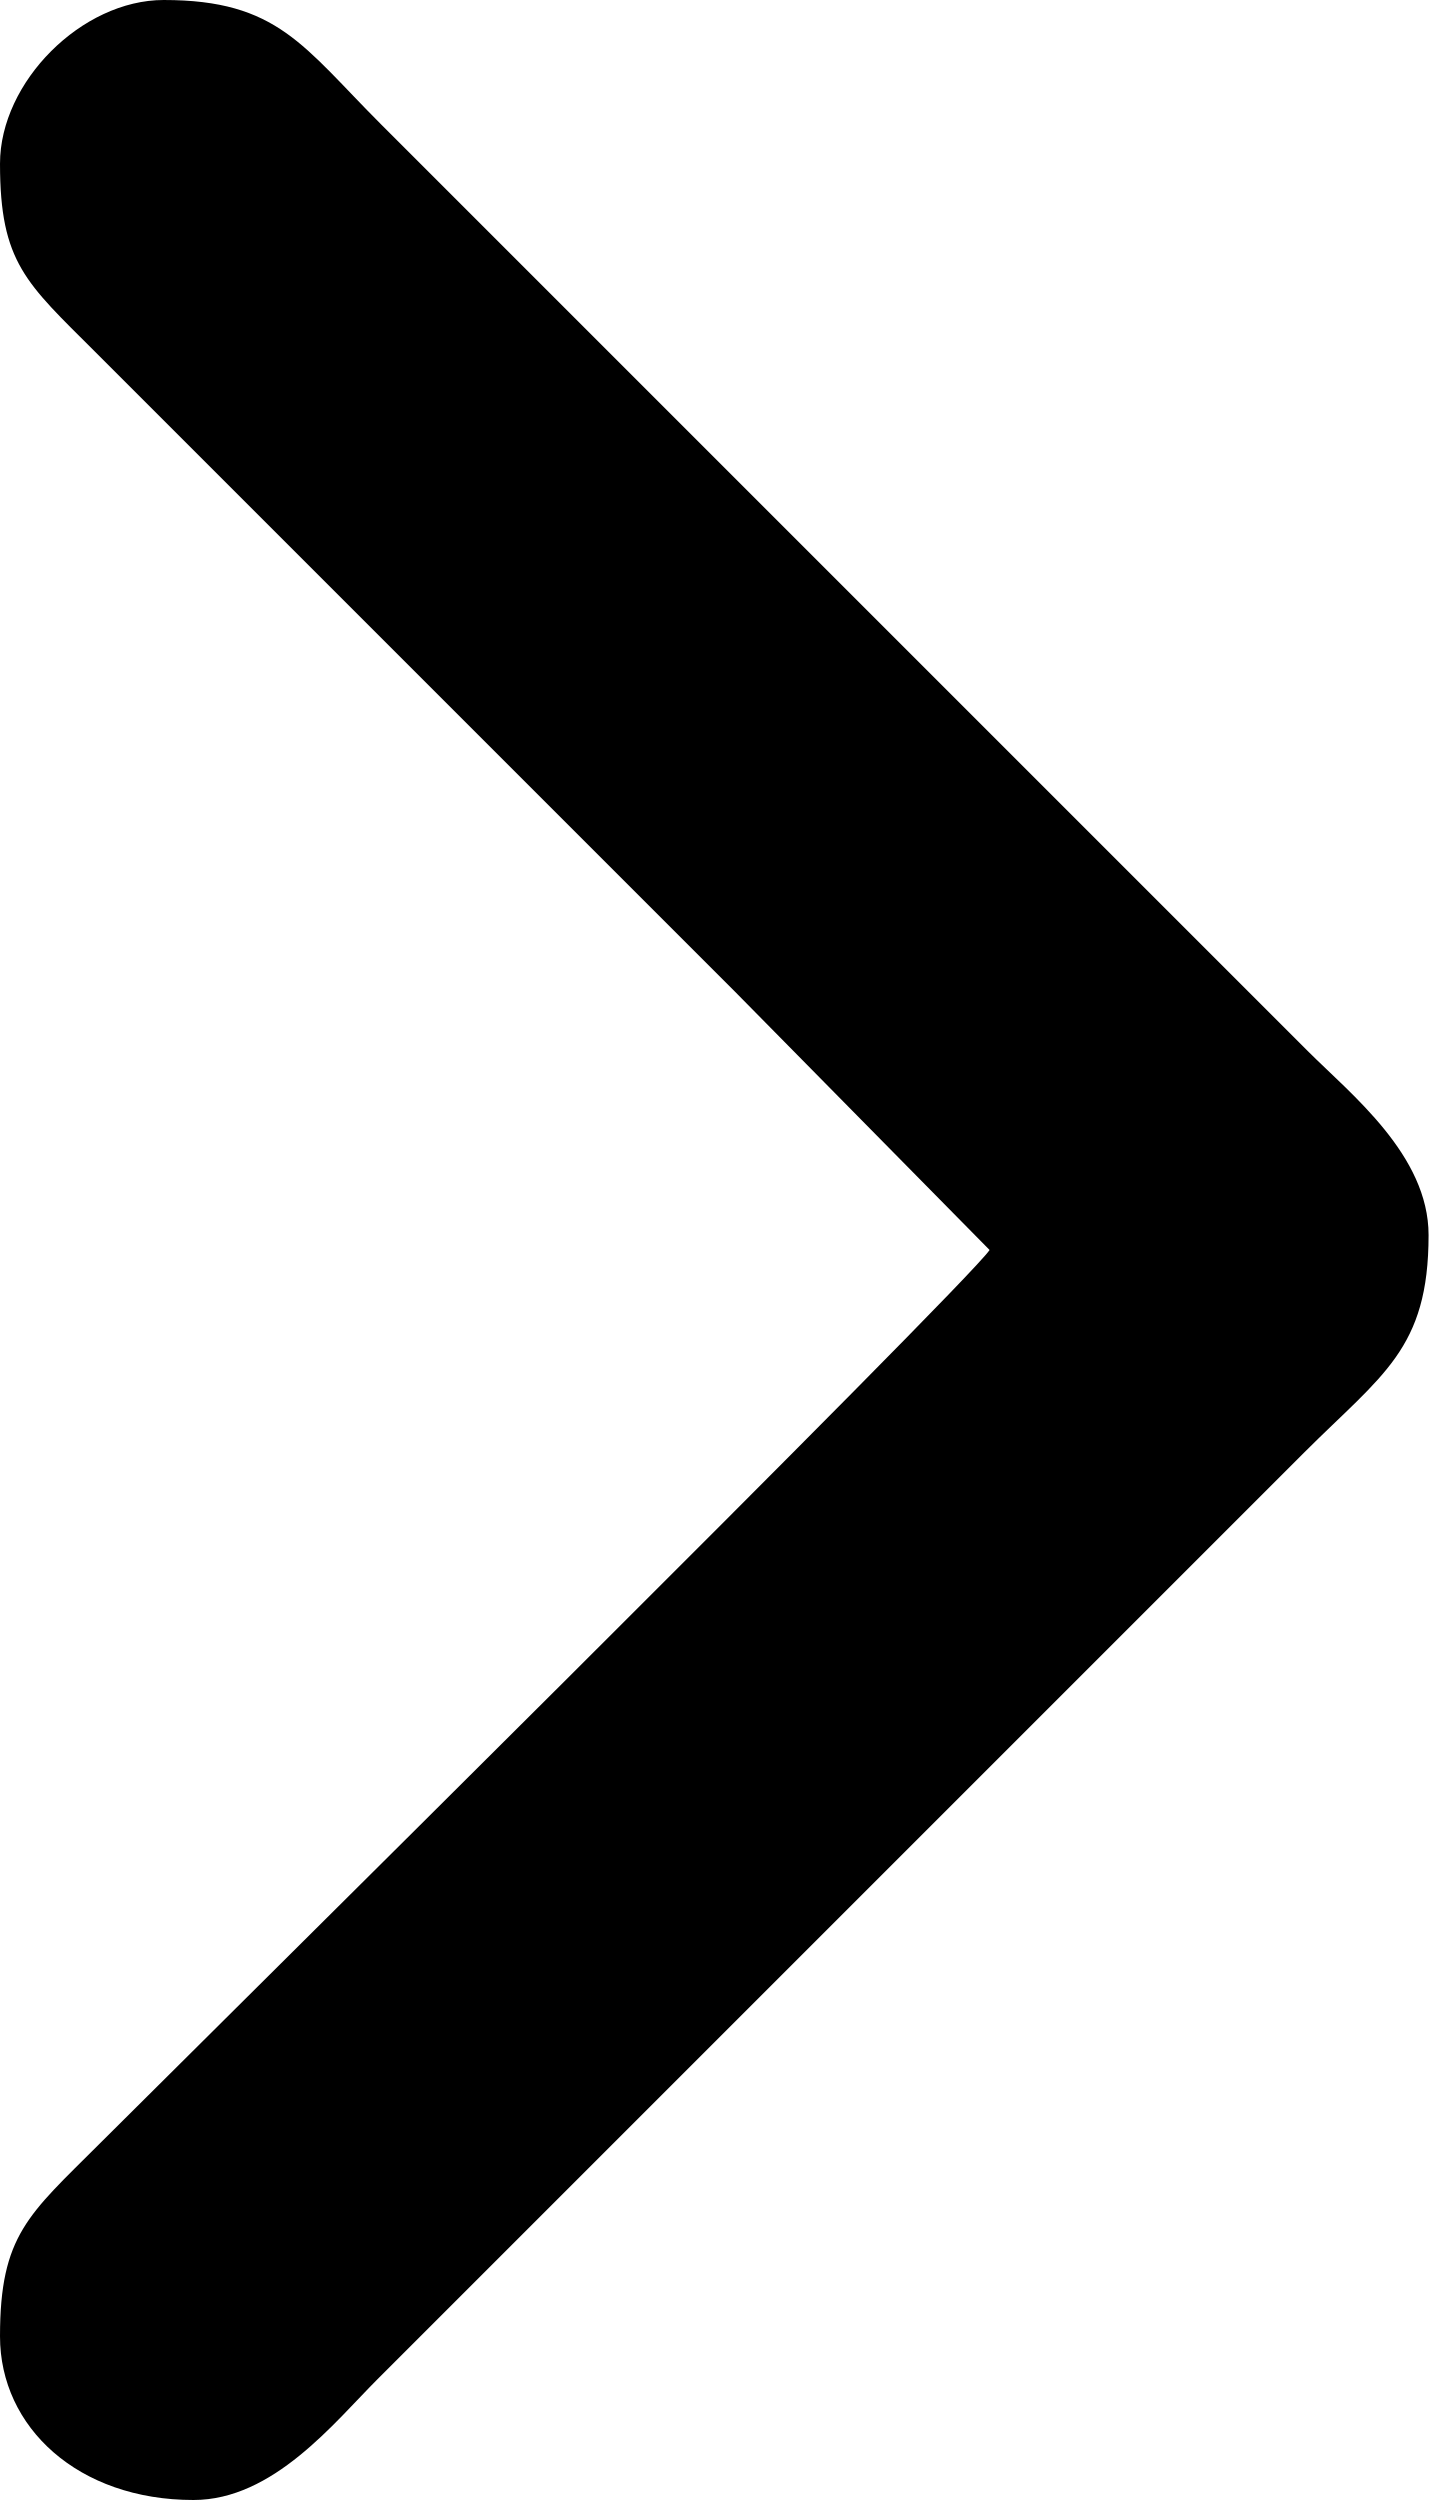
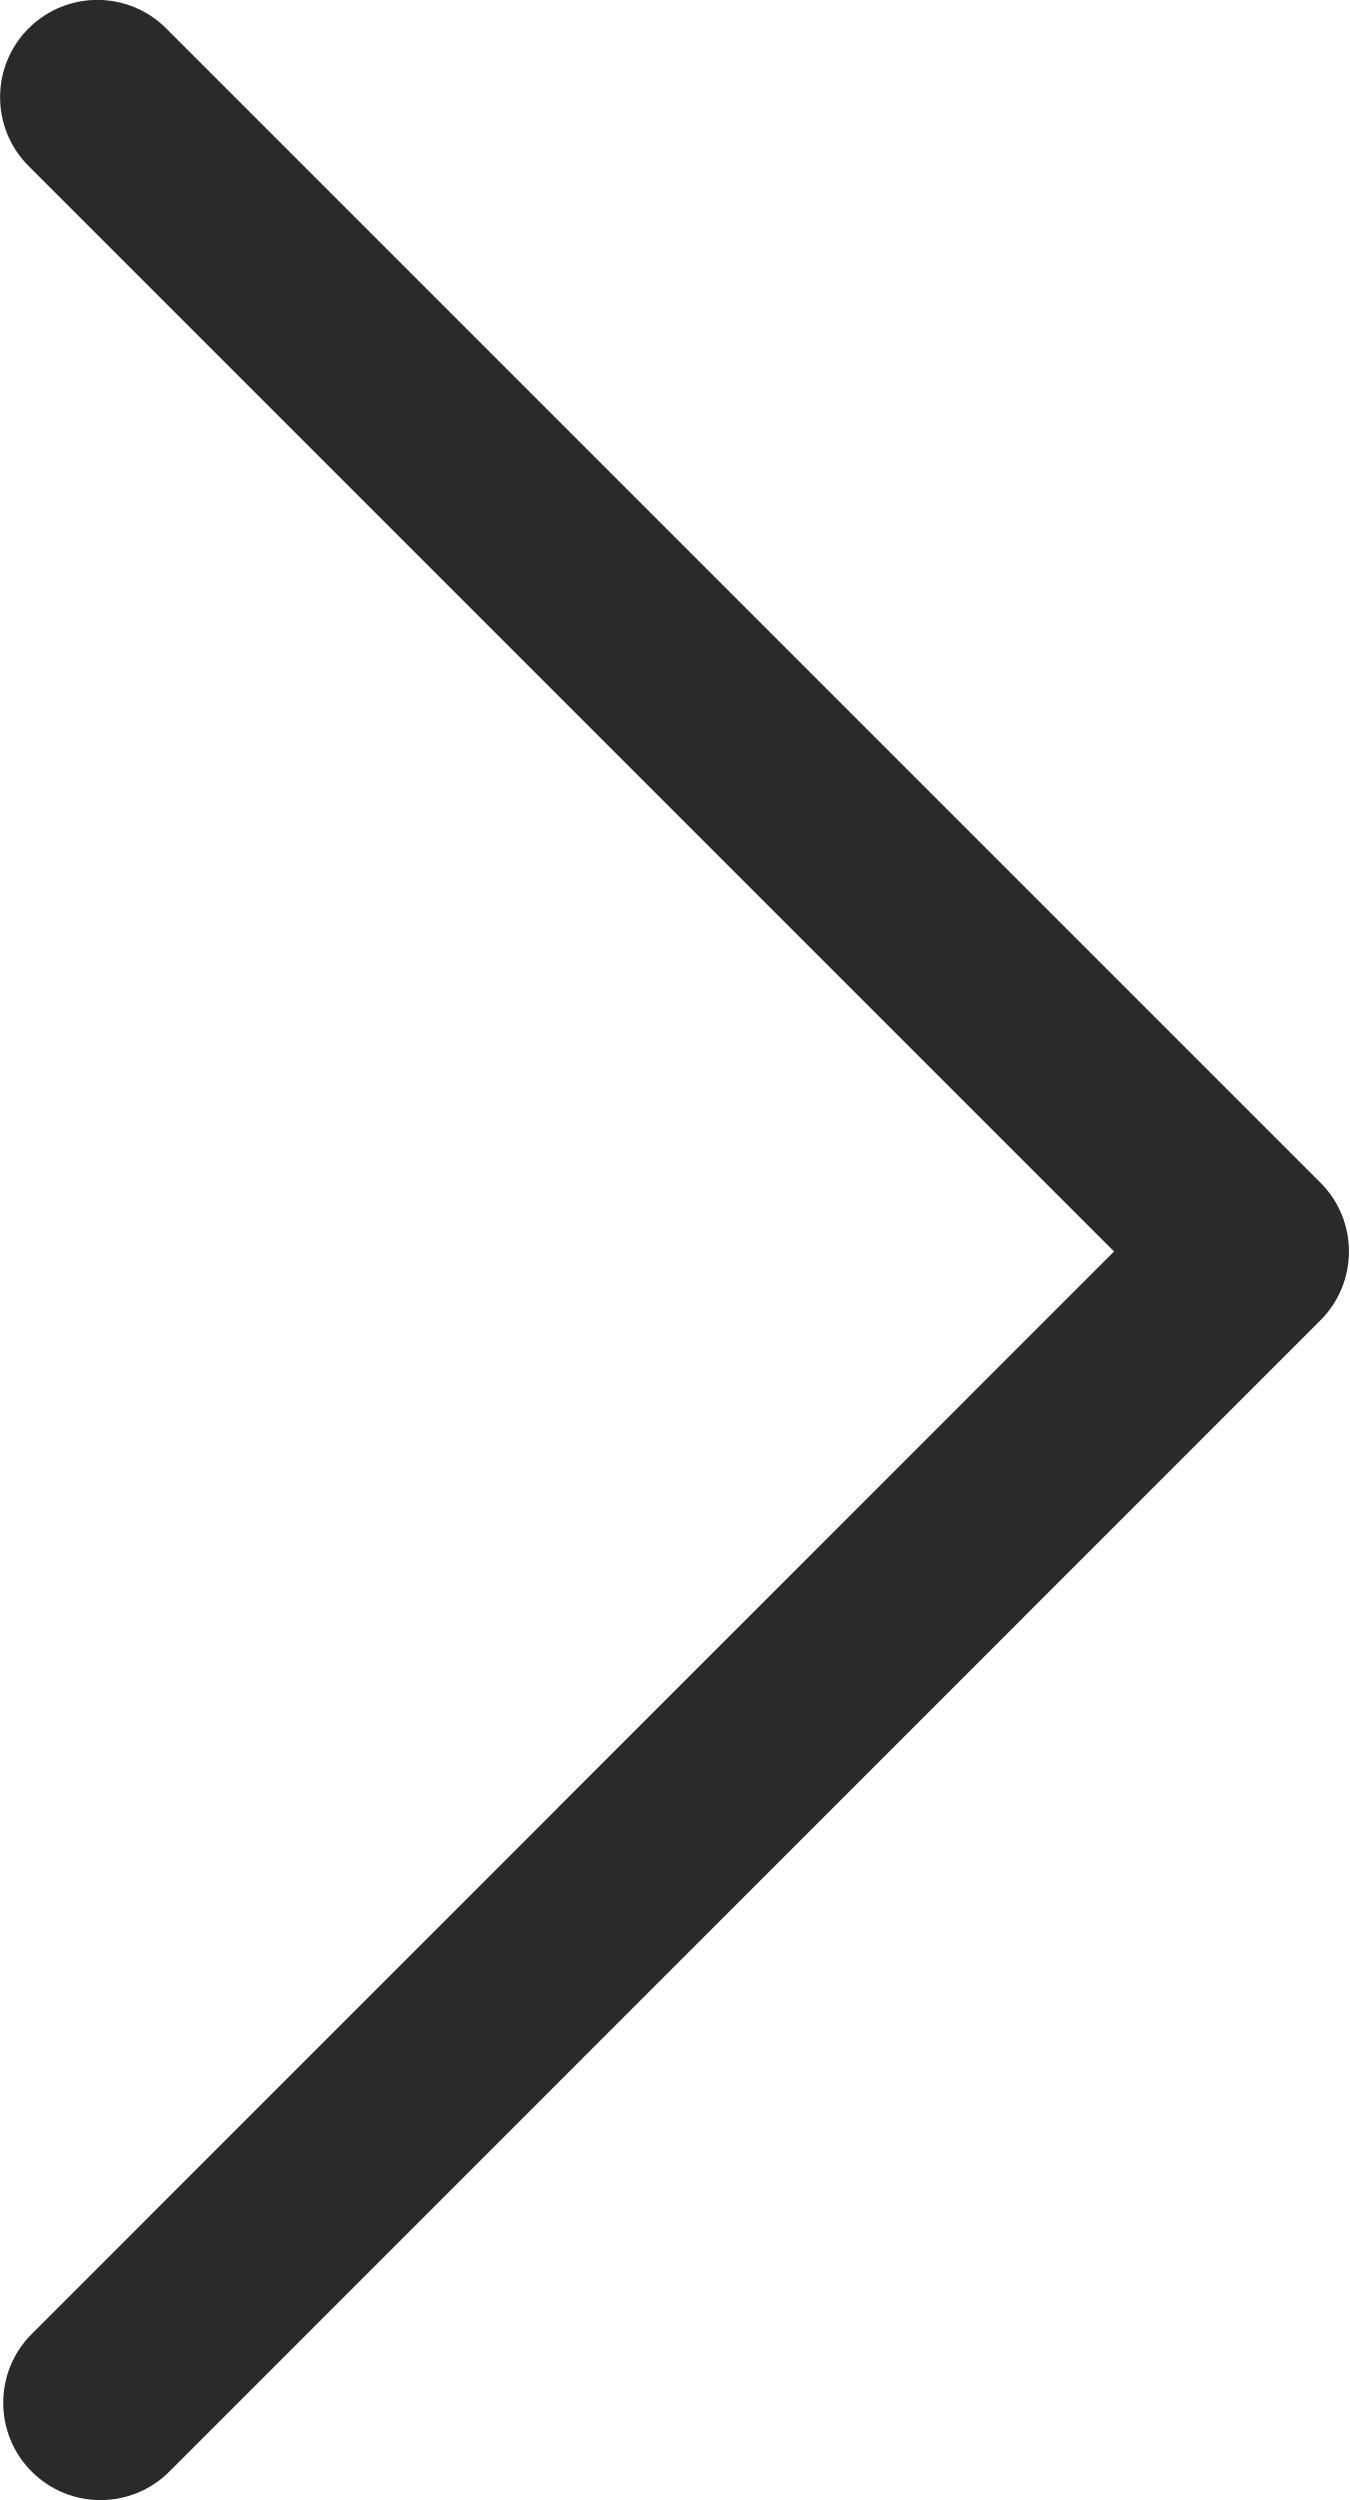
- <svg xmlns="http://www.w3.org/2000/svg" xml:space="preserve" width="50.794mm" height="88.889mm" version="1.1" style="shape-rendering:geometricPrecision; text-rendering:geometricPrecision; image-rendering:optimizeQuality; fill-rule:evenodd; clip-rule:evenodd" viewBox="0 0 77079.05 134888.33">
+ <svg xmlns="http://www.w3.org/2000/svg" xml:space="preserve" width="1.734mm" height="3.213mm" version="1.1" style="shape-rendering:geometricPrecision; text-rendering:geometricPrecision; image-rendering:optimizeQuality; fill-rule:evenodd; clip-rule:evenodd" viewBox="0 0 77.43 143.51">
  <defs>
    <style type="text/css">
   
-     .fil0 {fill:black}
+     .fil0 {fill:#2B2A29}
   
  </style>
  </defs>
  <g id="Layer_x0020_1">
-     <path class="fil0" d="M-0 8831.97c0,5344.01 1417.19,6436.46 5118.51,10136.72l20674.81 20674.81c4714.86,4714.86 9135.47,9135.32 13850.18,13850.18l13749.87 13950.49c-1267.87,1893.23 -43106.27,43307.49 -48074.1,48274.71 -3770.82,3770.37 -5319.28,4878.44 -5319.28,10337.48 0,4914.1 4219.7,8831.97 10437.79,8831.97 4310.14,0 7590.66,-4178.27 9935.95,-6523.56l49980.98 -49980.98c4222.89,-4222.89 6724.32,-5578.77 6724.32,-11742.53 0,-4310.14 -4178.27,-7590.66 -6523.56,-9935.95l-49980.98 -49980.98c-4222.89,-4222.89 -5578.77,-6724.32 -11742.53,-6724.32 -4416.37,0 -8831.97,4415.61 -8831.97,8831.97z" />
+     <path class="fil0" d="M9.53 1.63c-2.18,-2.18 -5.72,-2.18 -7.9,0 -2.18,2.18 -2.18,5.72 0,7.9l62.31 62.31 -62.13 62.14c-2.18,2.18 -2.18,5.72 0,7.9 2.18,2.18 5.72,2.18 7.9,0l66.08 -66.09c2.18,-2.18 2.18,-5.72 0,-7.9l-66.26 -66.26z" />
  </g>
</svg>
